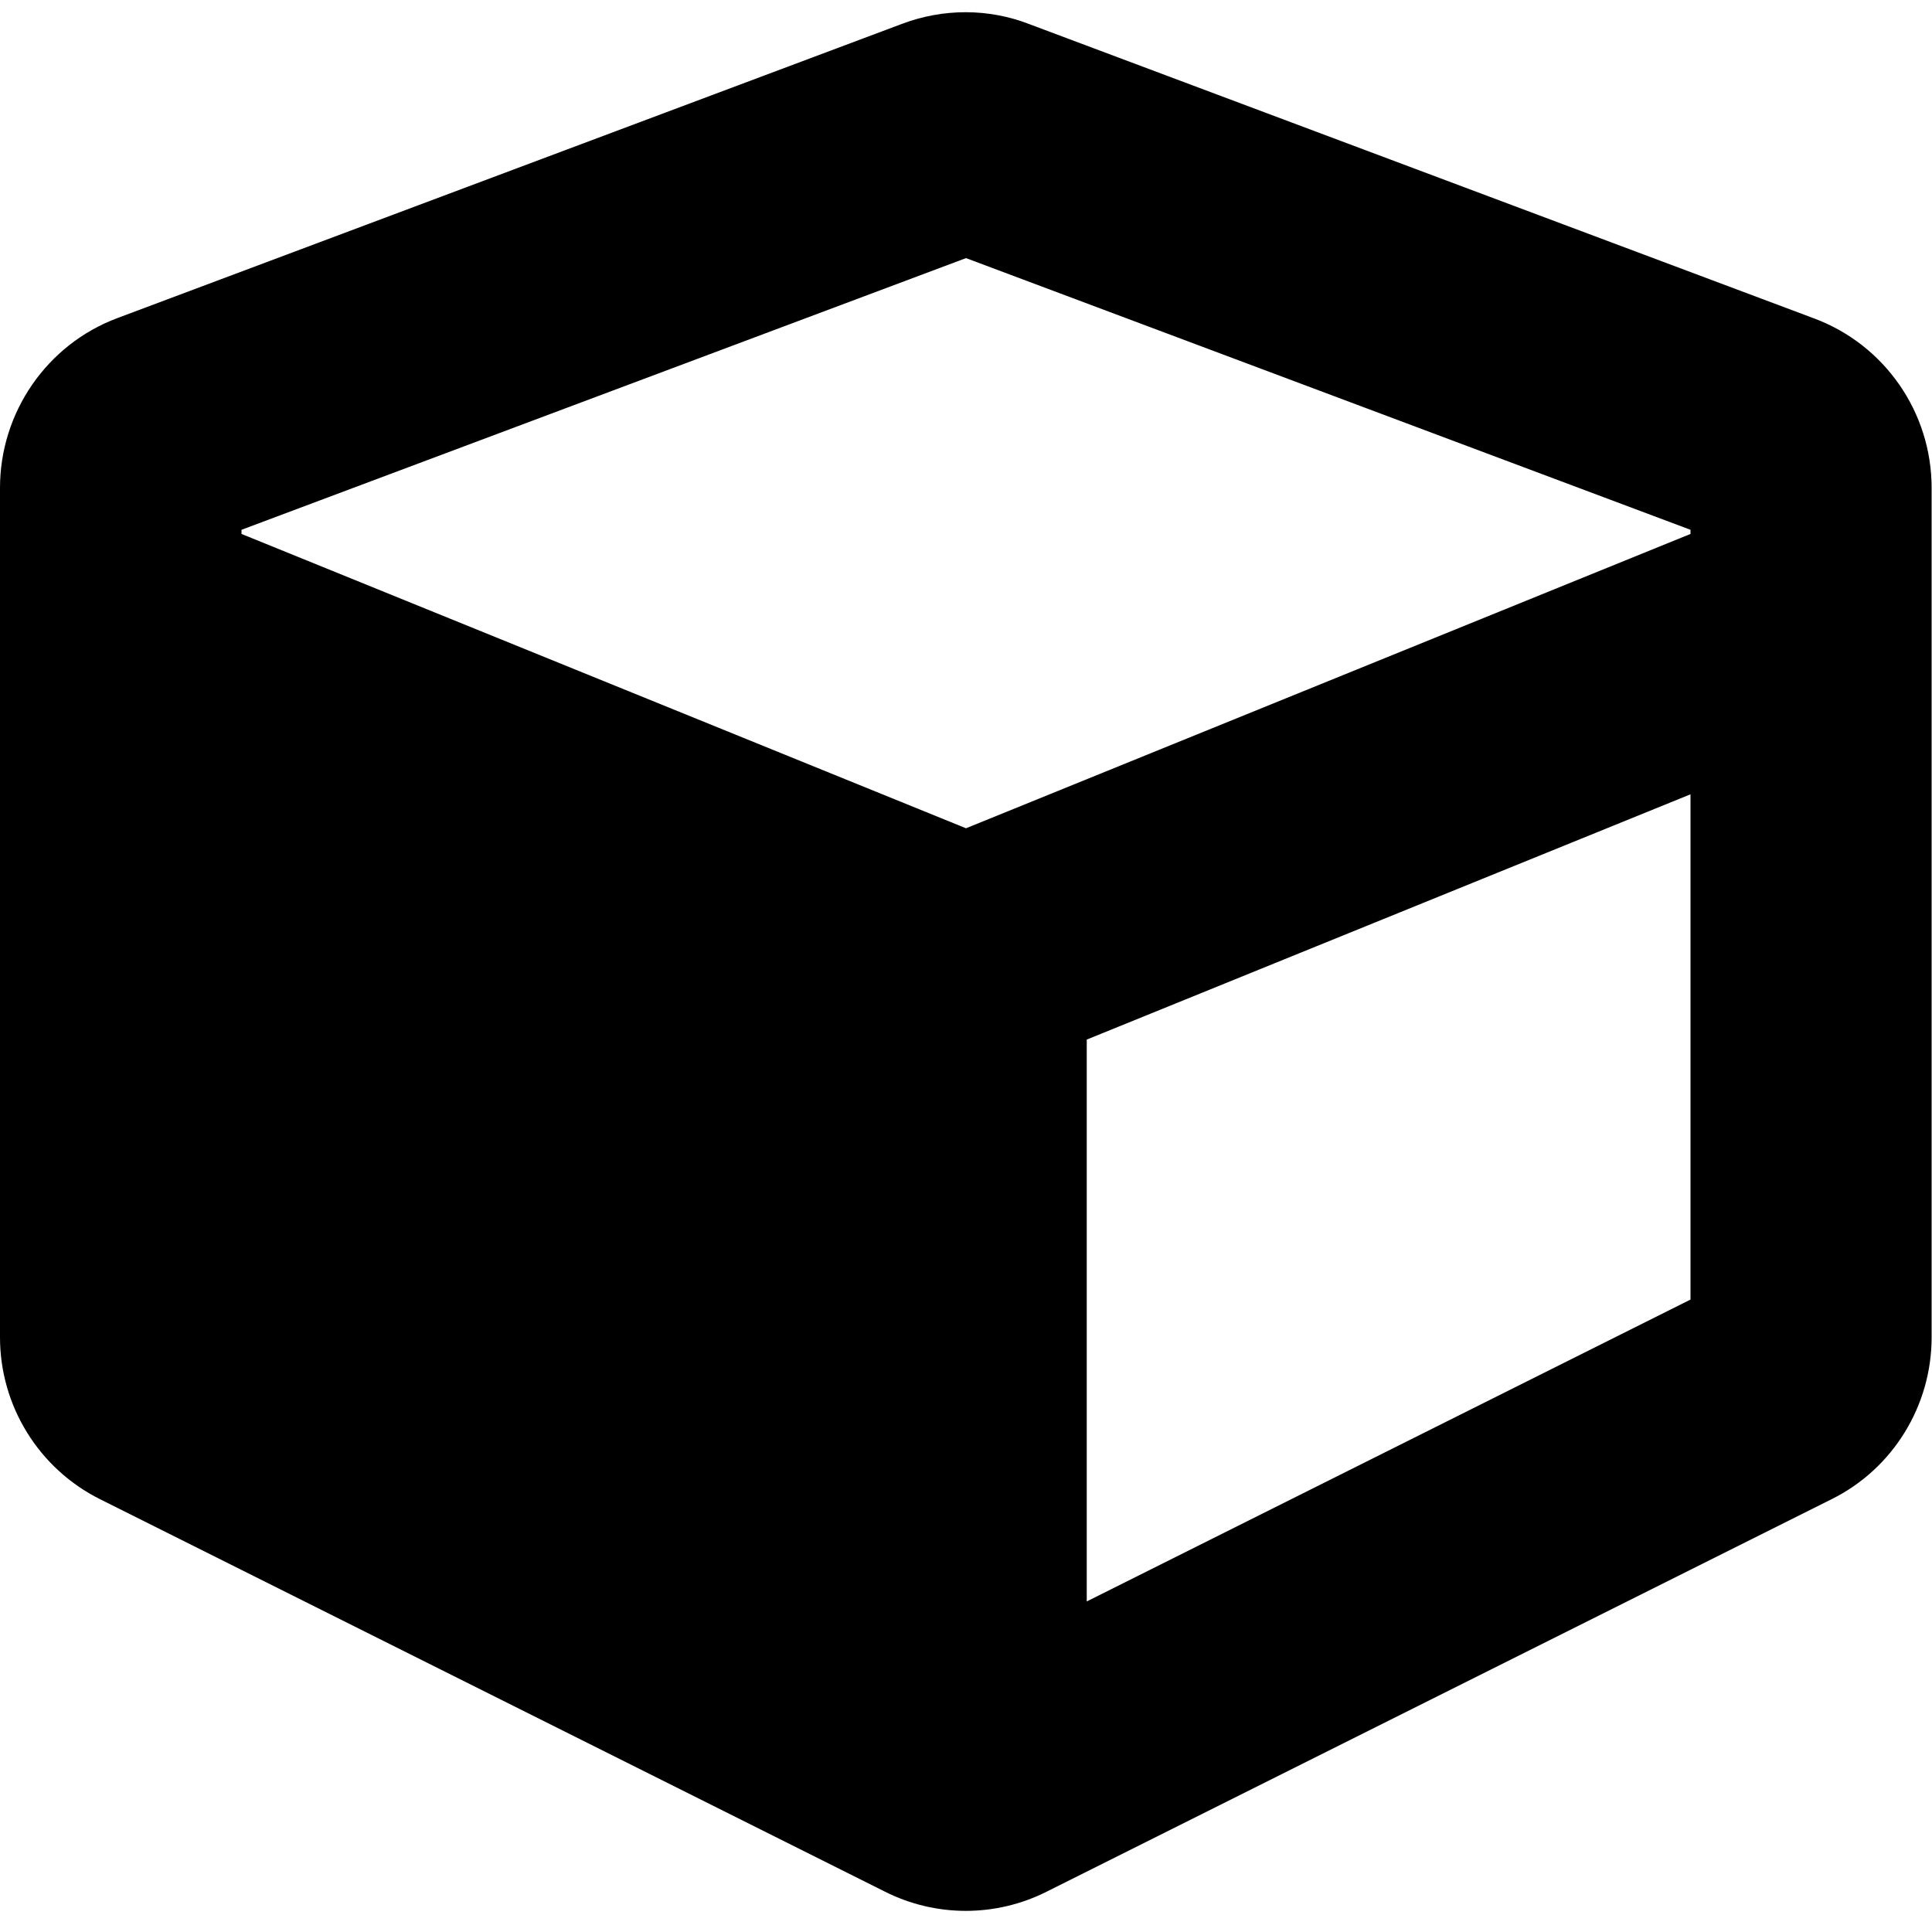
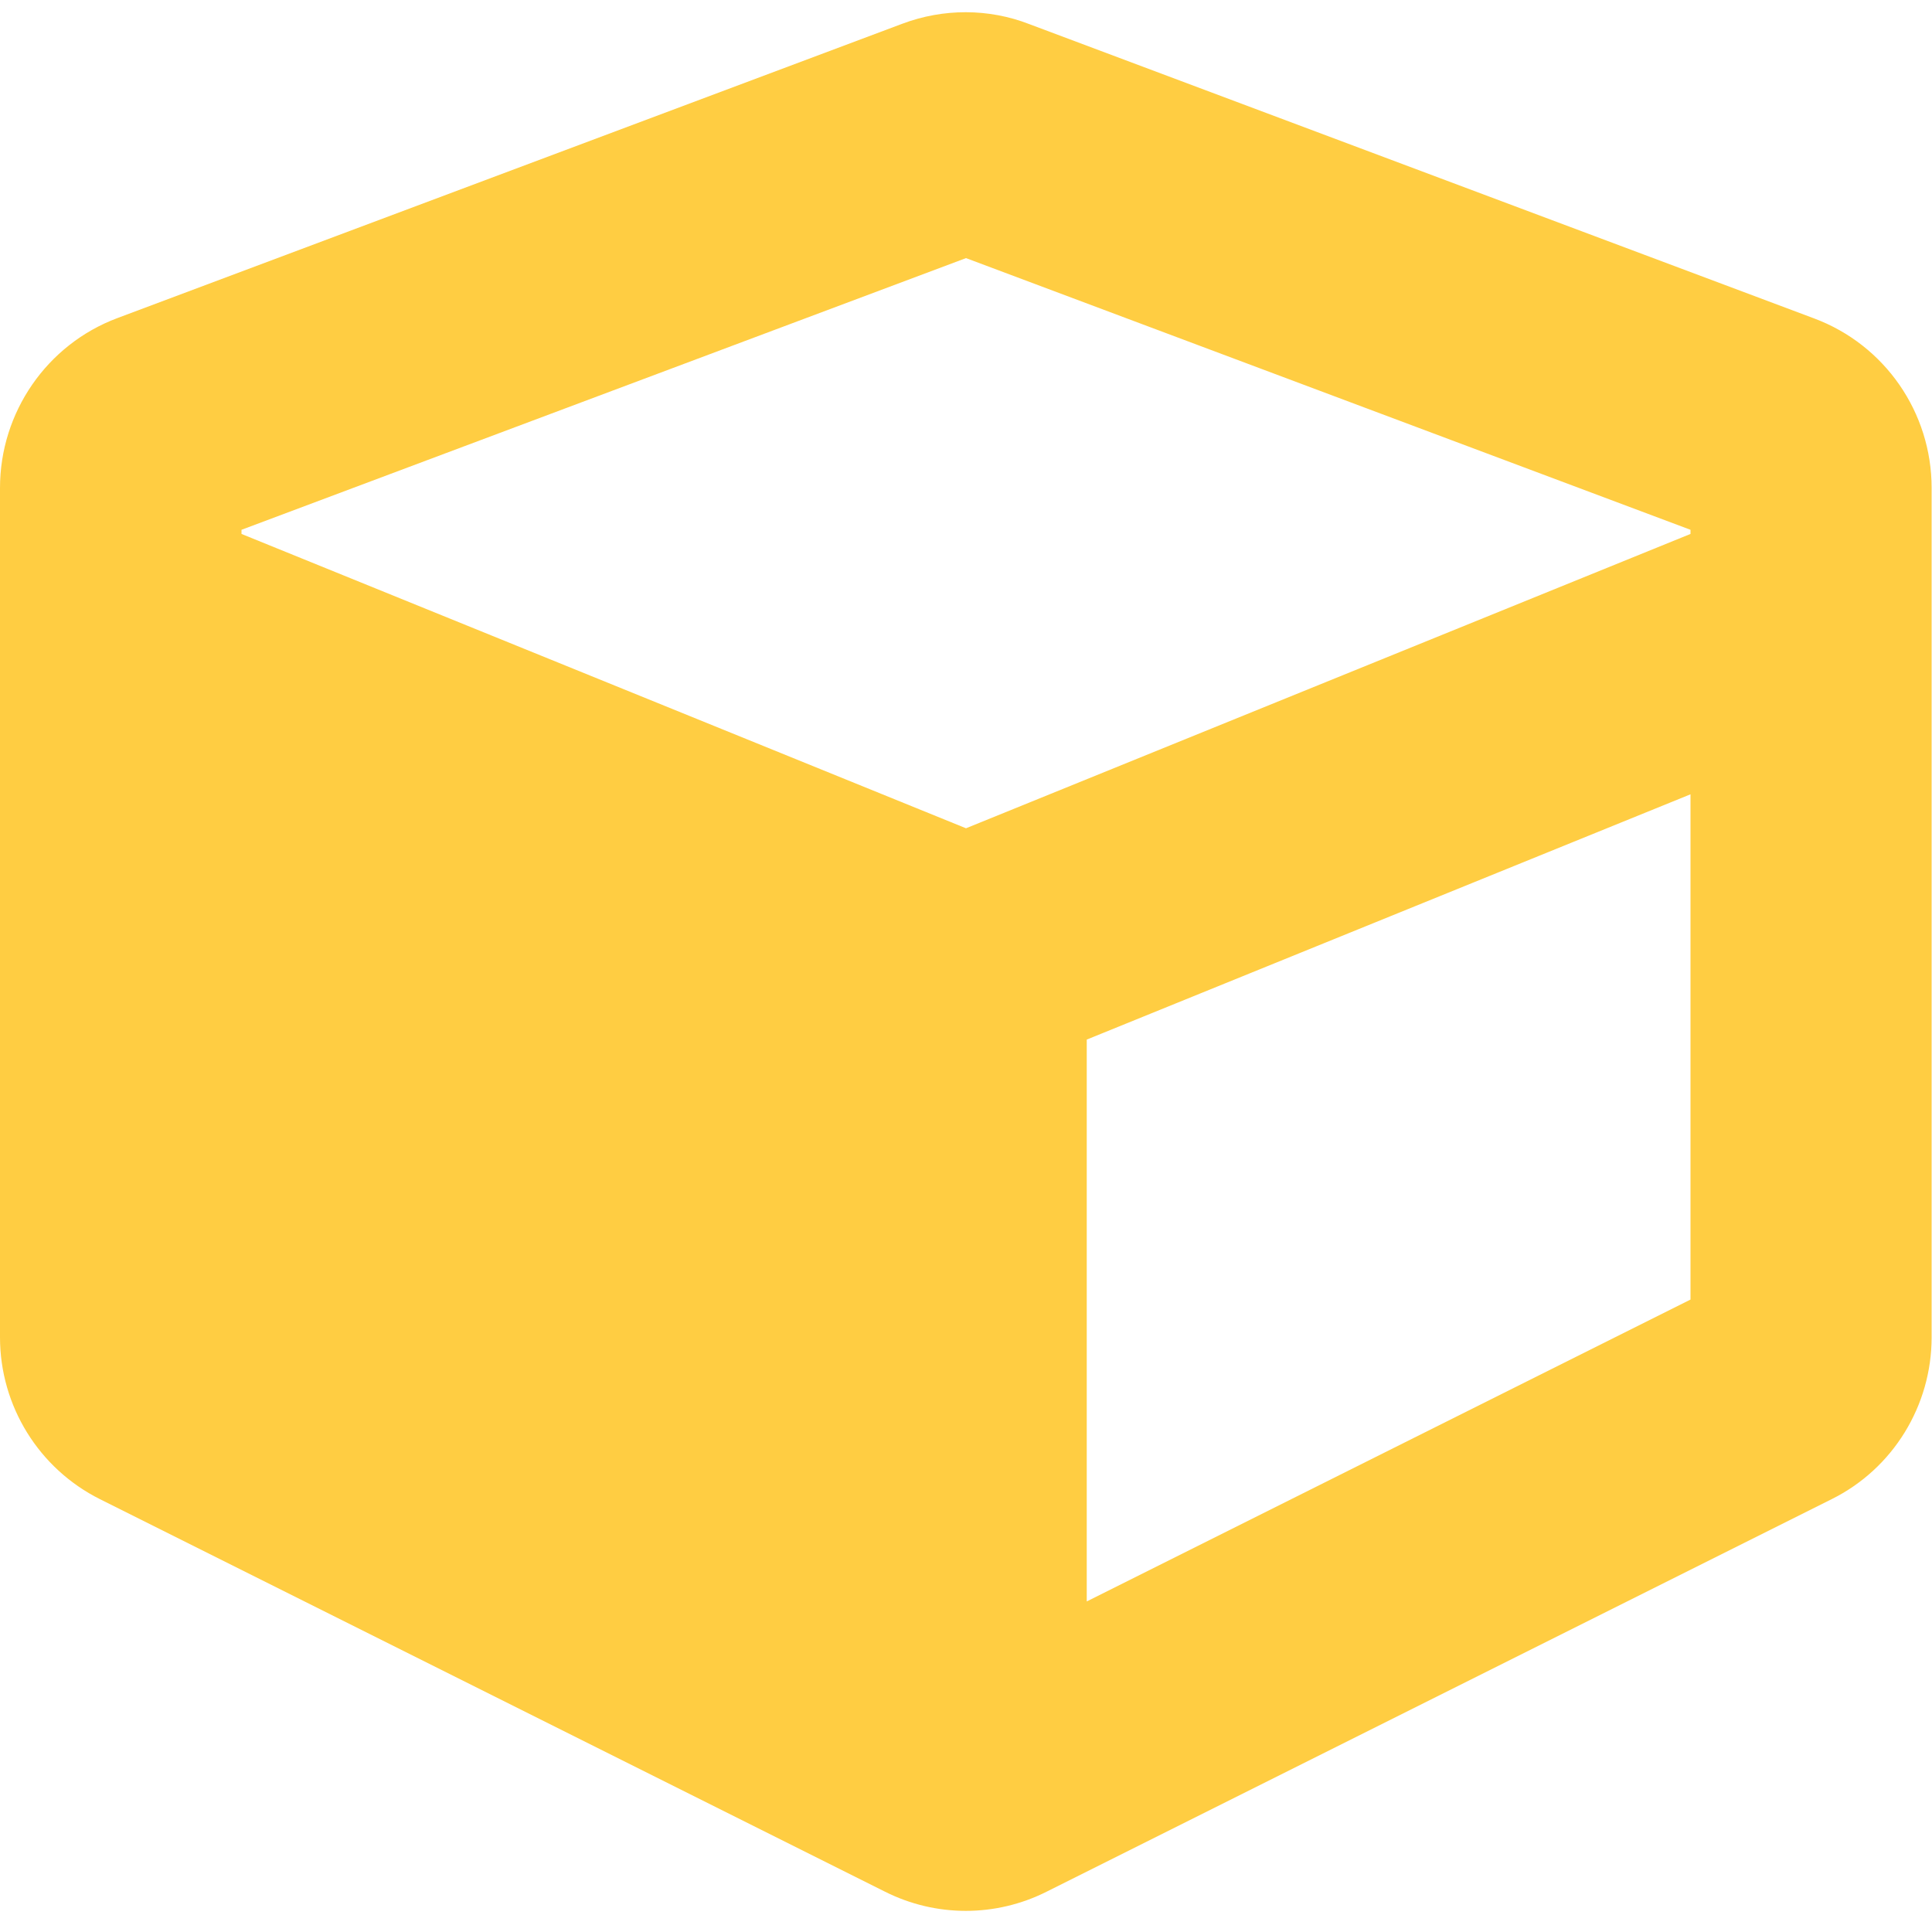
<svg xmlns="http://www.w3.org/2000/svg" aria-hidden="true" focusable="false" data-prefix="fas" data-icon="cube" class="svg-inline--fa fa-cube fa-w-16" role="img" viewBox="0 0 512 512">
-   <path fill="currentColor" d="M239.1 6.3l-208 78c-18.7 7-31.1 25-31.1 45v225.1c0 18.2 10.3 34.8 26.5 42.9l208 104c13.5 6.8 29.4 6.8 42.9 0l208-104c16.3-8.1 26.5-24.8 26.5-42.9V129.3c0-20-12.4-37.9-31.1-44.9l-208-78C262 2.2 250 2.2 239.1 6.3zM256 68.4l192 72v1.1l-192 78-192-78v-1.1l192-72zm32 356V275.5l160-65v133.9l-160 80z" />
+   <path fill="#ffcd42" d="M239.1 6.3l-208 78c-18.7 7-31.1 25-31.1 45v225.1c0 18.2 10.3 34.8 26.5 42.9l208 104c13.5 6.8 29.4 6.8 42.9 0l208-104c16.3-8.1 26.5-24.8 26.5-42.9V129.3c0-20-12.4-37.9-31.1-44.9l-208-78C262 2.2 250 2.2 239.1 6.3zM256 68.4l192 72v1.1l-192 78-192-78v-1.1l192-72zm32 356V275.5l160-65v133.9l-160 80z">
+     </path>
</svg>
